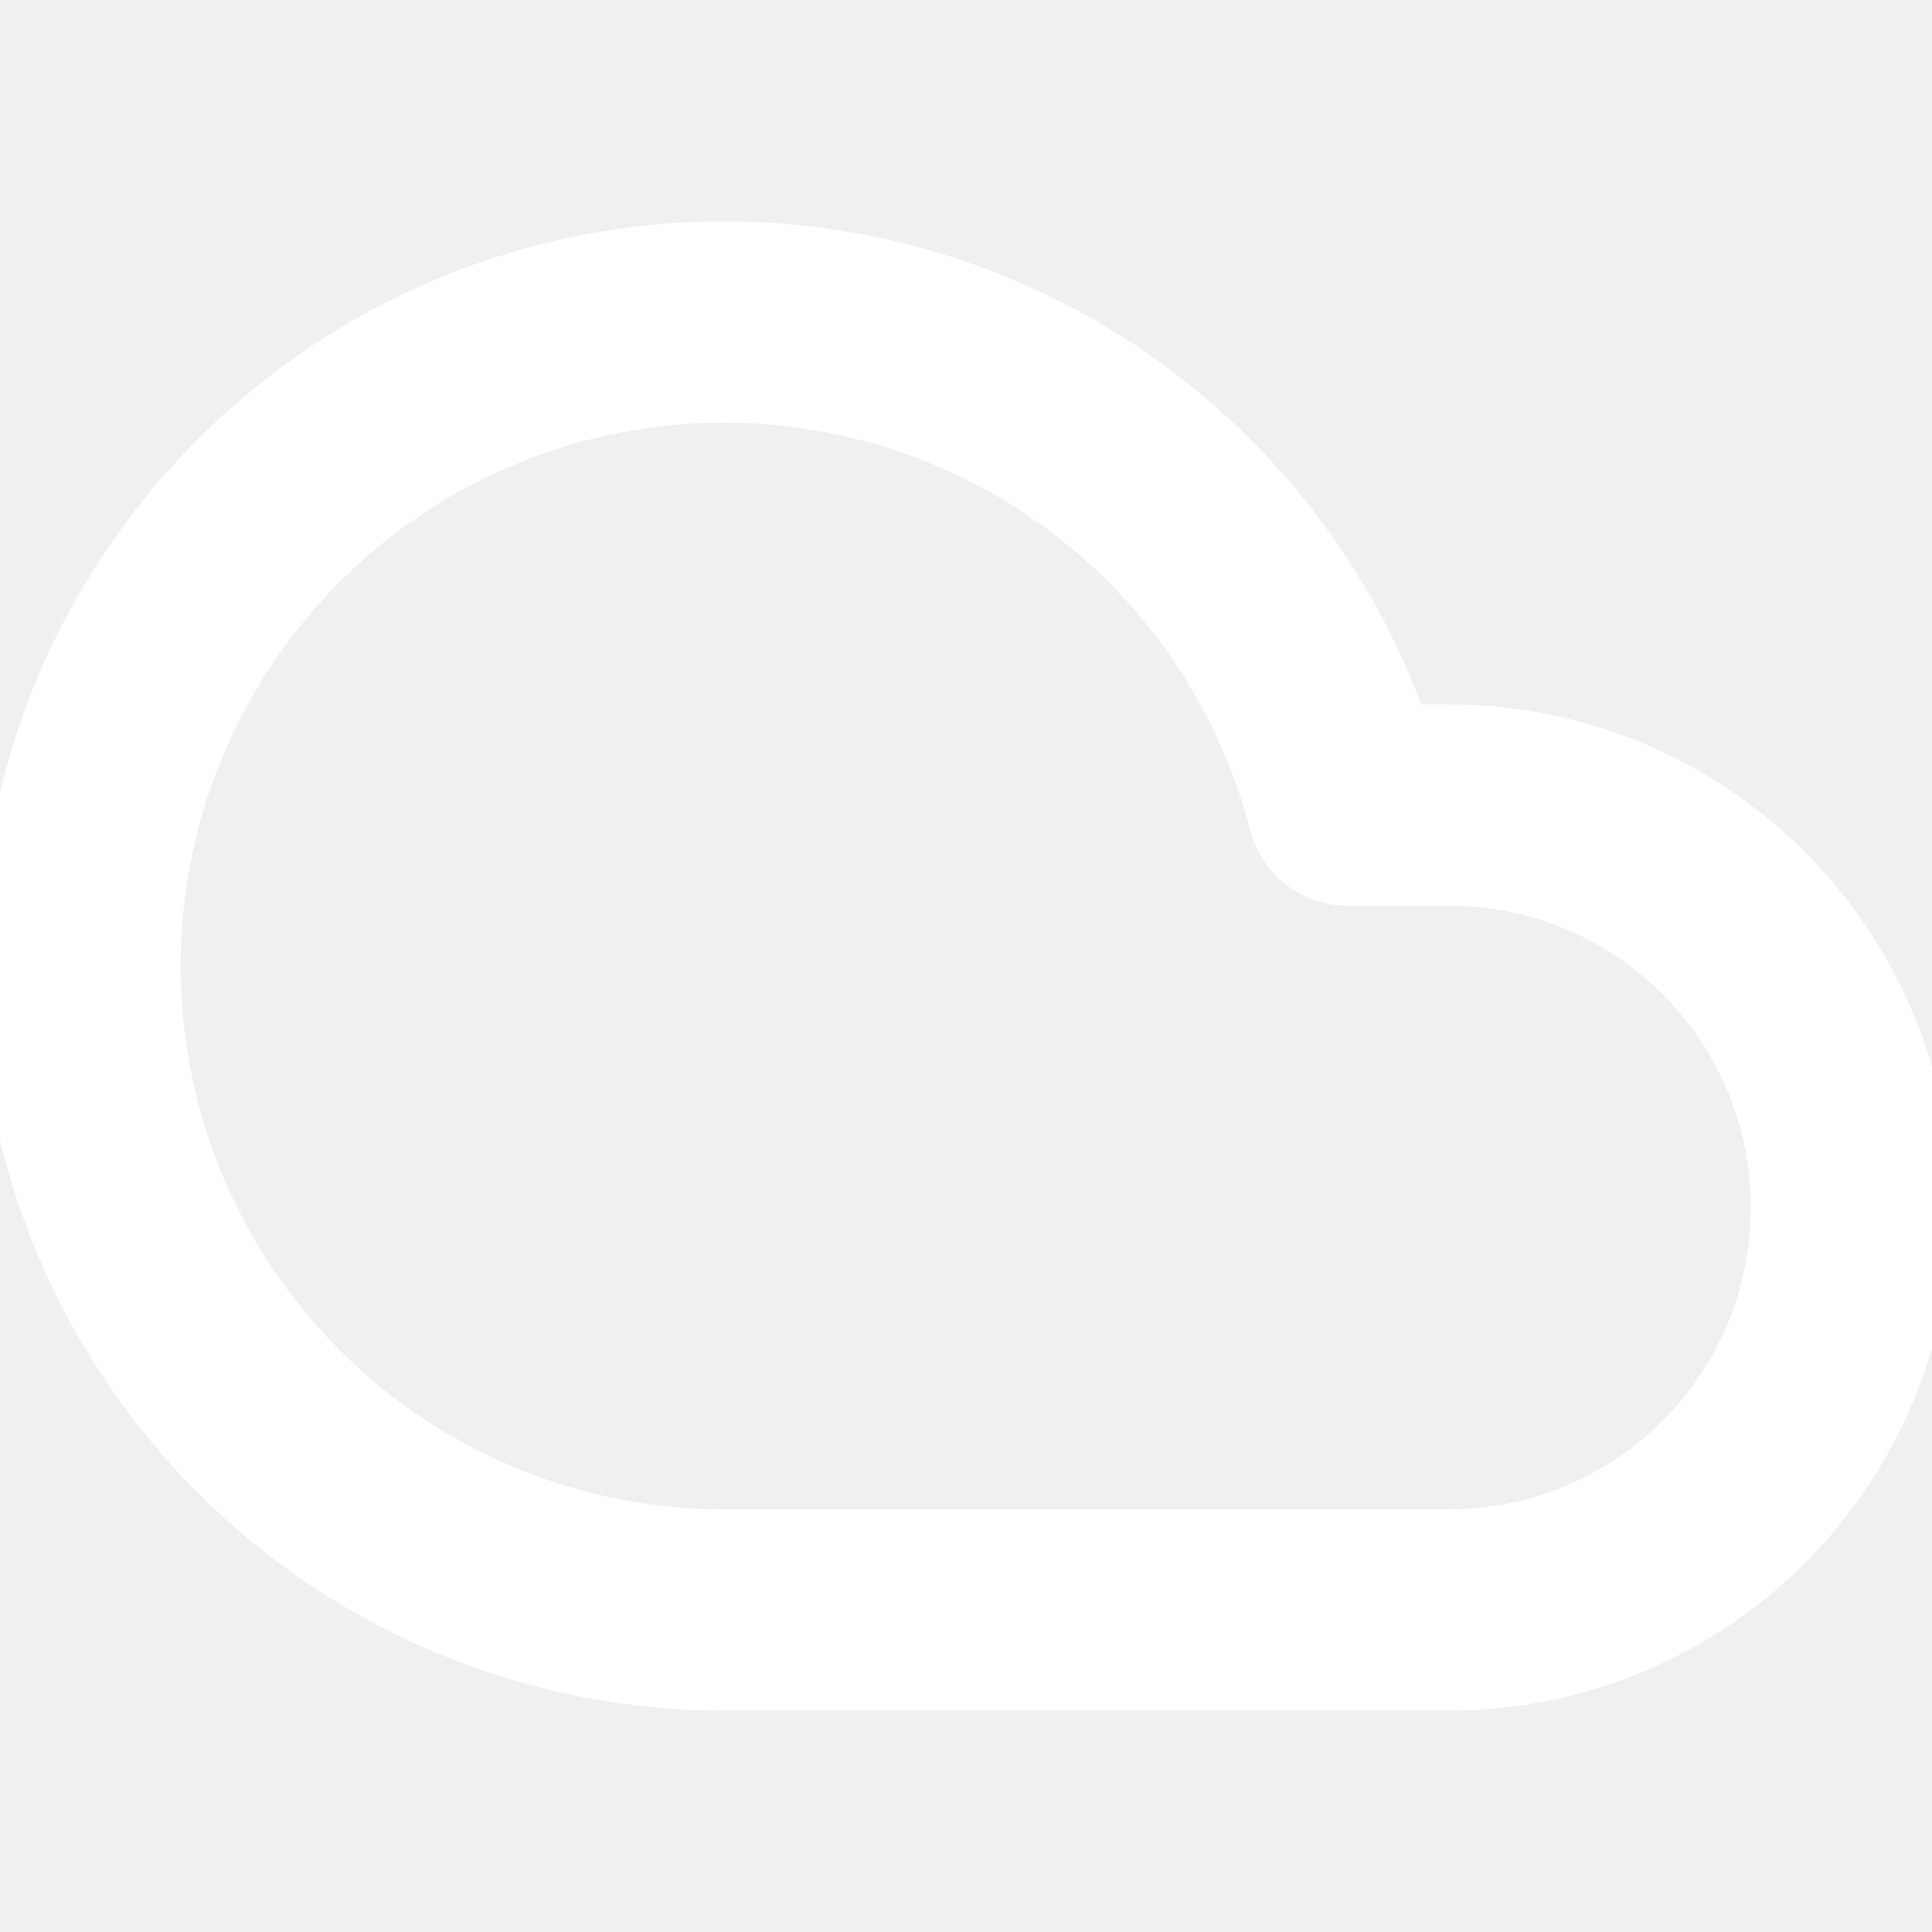
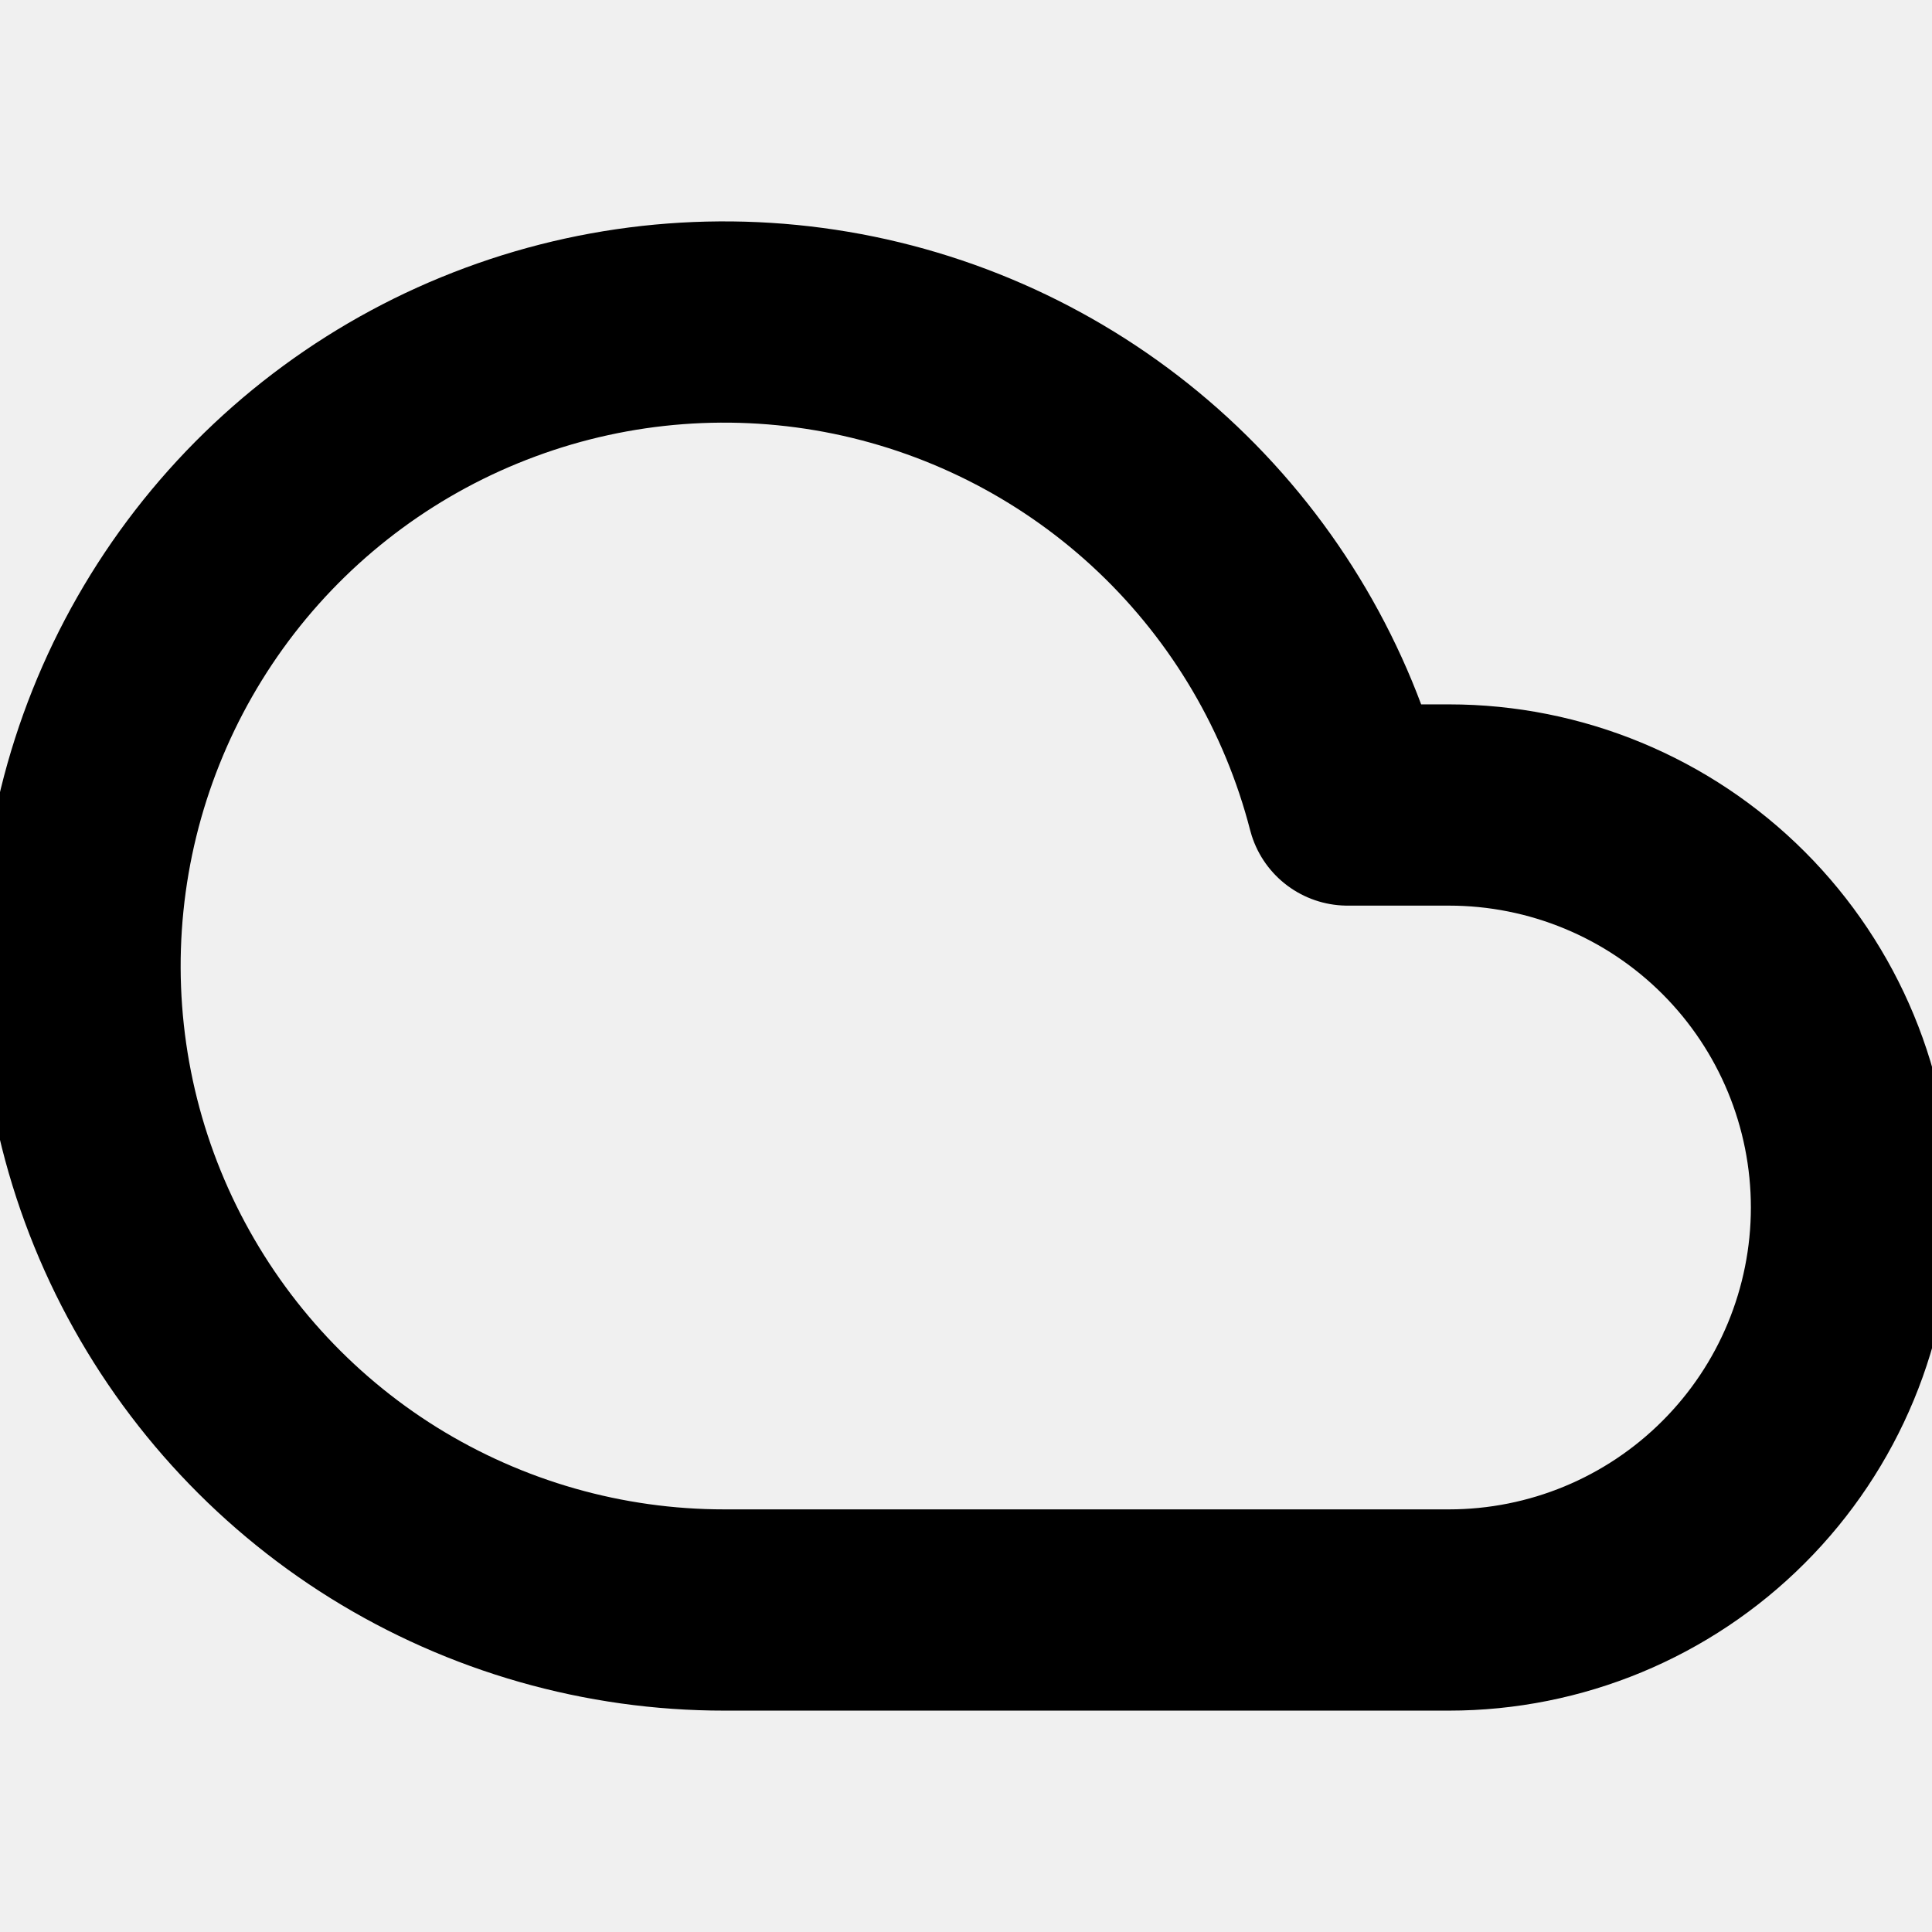
<svg xmlns="http://www.w3.org/2000/svg" width="24" height="24" viewBox="0 0 24 24" fill="none">
  <g clip-path="url(#clip0_35_1498)">
-     <path d="M18 10H16.74C16.366 8.551 15.593 7.236 14.509 6.204C13.425 5.173 12.073 4.466 10.607 4.164C9.141 3.863 7.62 3.978 6.217 4.498C4.813 5.017 3.584 5.92 2.668 7.103C1.752 8.287 1.186 9.703 1.035 11.192C0.884 12.681 1.153 14.183 1.813 15.526C2.473 16.869 3.496 18.001 4.766 18.792C6.037 19.582 7.503 20.001 9 20H18C19.326 20 20.598 19.473 21.535 18.535C22.473 17.598 23 16.326 23 15C23 13.674 22.473 12.402 21.535 11.464C20.598 10.527 19.326 10 18 10Z" stroke="white" stroke-width="2.5" stroke-linecap="round" stroke-linejoin="round" />
+     <path d="M18 10H16.74C16.366 8.551 15.593 7.236 14.509 6.204C13.425 5.173 12.073 4.466 10.607 4.164C9.141 3.863 7.62 3.978 6.217 4.498C4.813 5.017 3.584 5.92 2.668 7.103C1.752 8.287 1.186 9.703 1.035 11.192C0.884 12.681 1.153 14.183 1.813 15.526C2.473 16.869 3.496 18.001 4.766 18.792C6.037 19.582 7.503 20.001 9 20H18C19.326 20 20.598 19.473 21.535 18.535C22.473 17.598 23 16.326 23 15C23 13.674 22.473 12.402 21.535 11.464C20.598 10.527 19.326 10 18 10Z" stroke="currentColor" stroke-width="2.5" stroke-linecap="round" stroke-linejoin="round" />
  </g>
  <defs>
    <clipPath id="clip0_35_1498">
      <rect width="24" height="24" fill="white" />
    </clipPath>
  </defs>
</svg>
